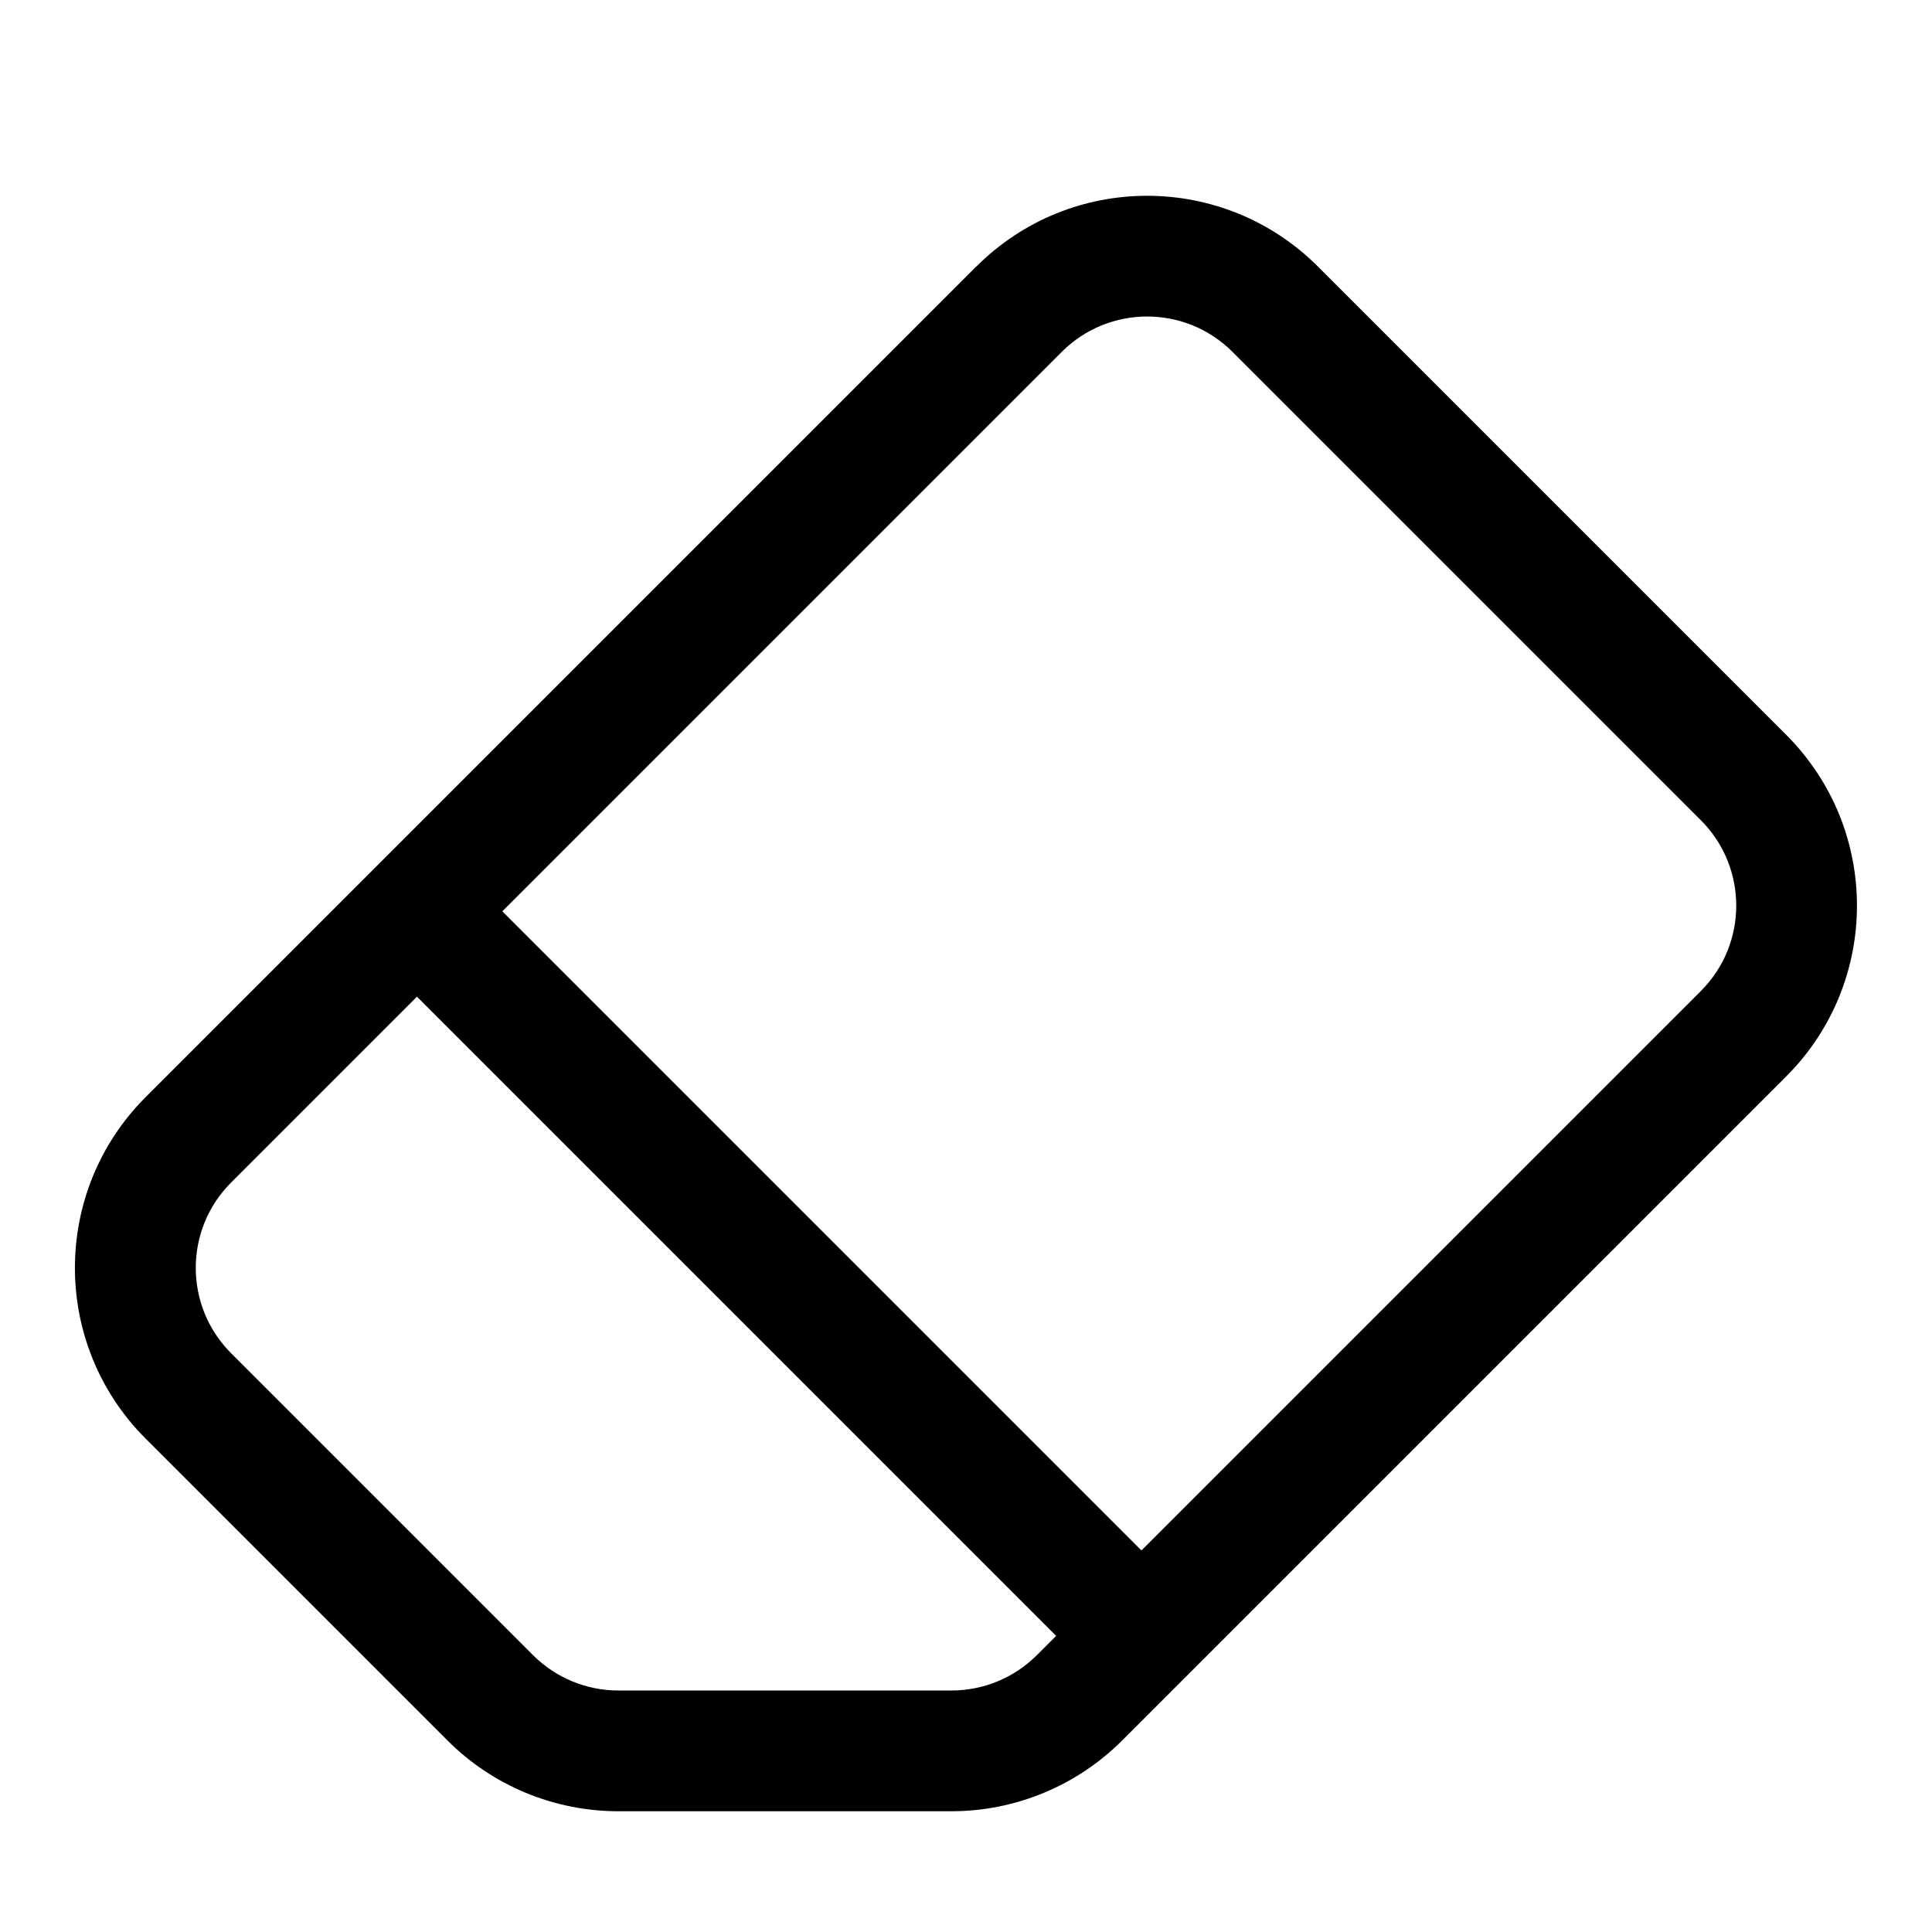
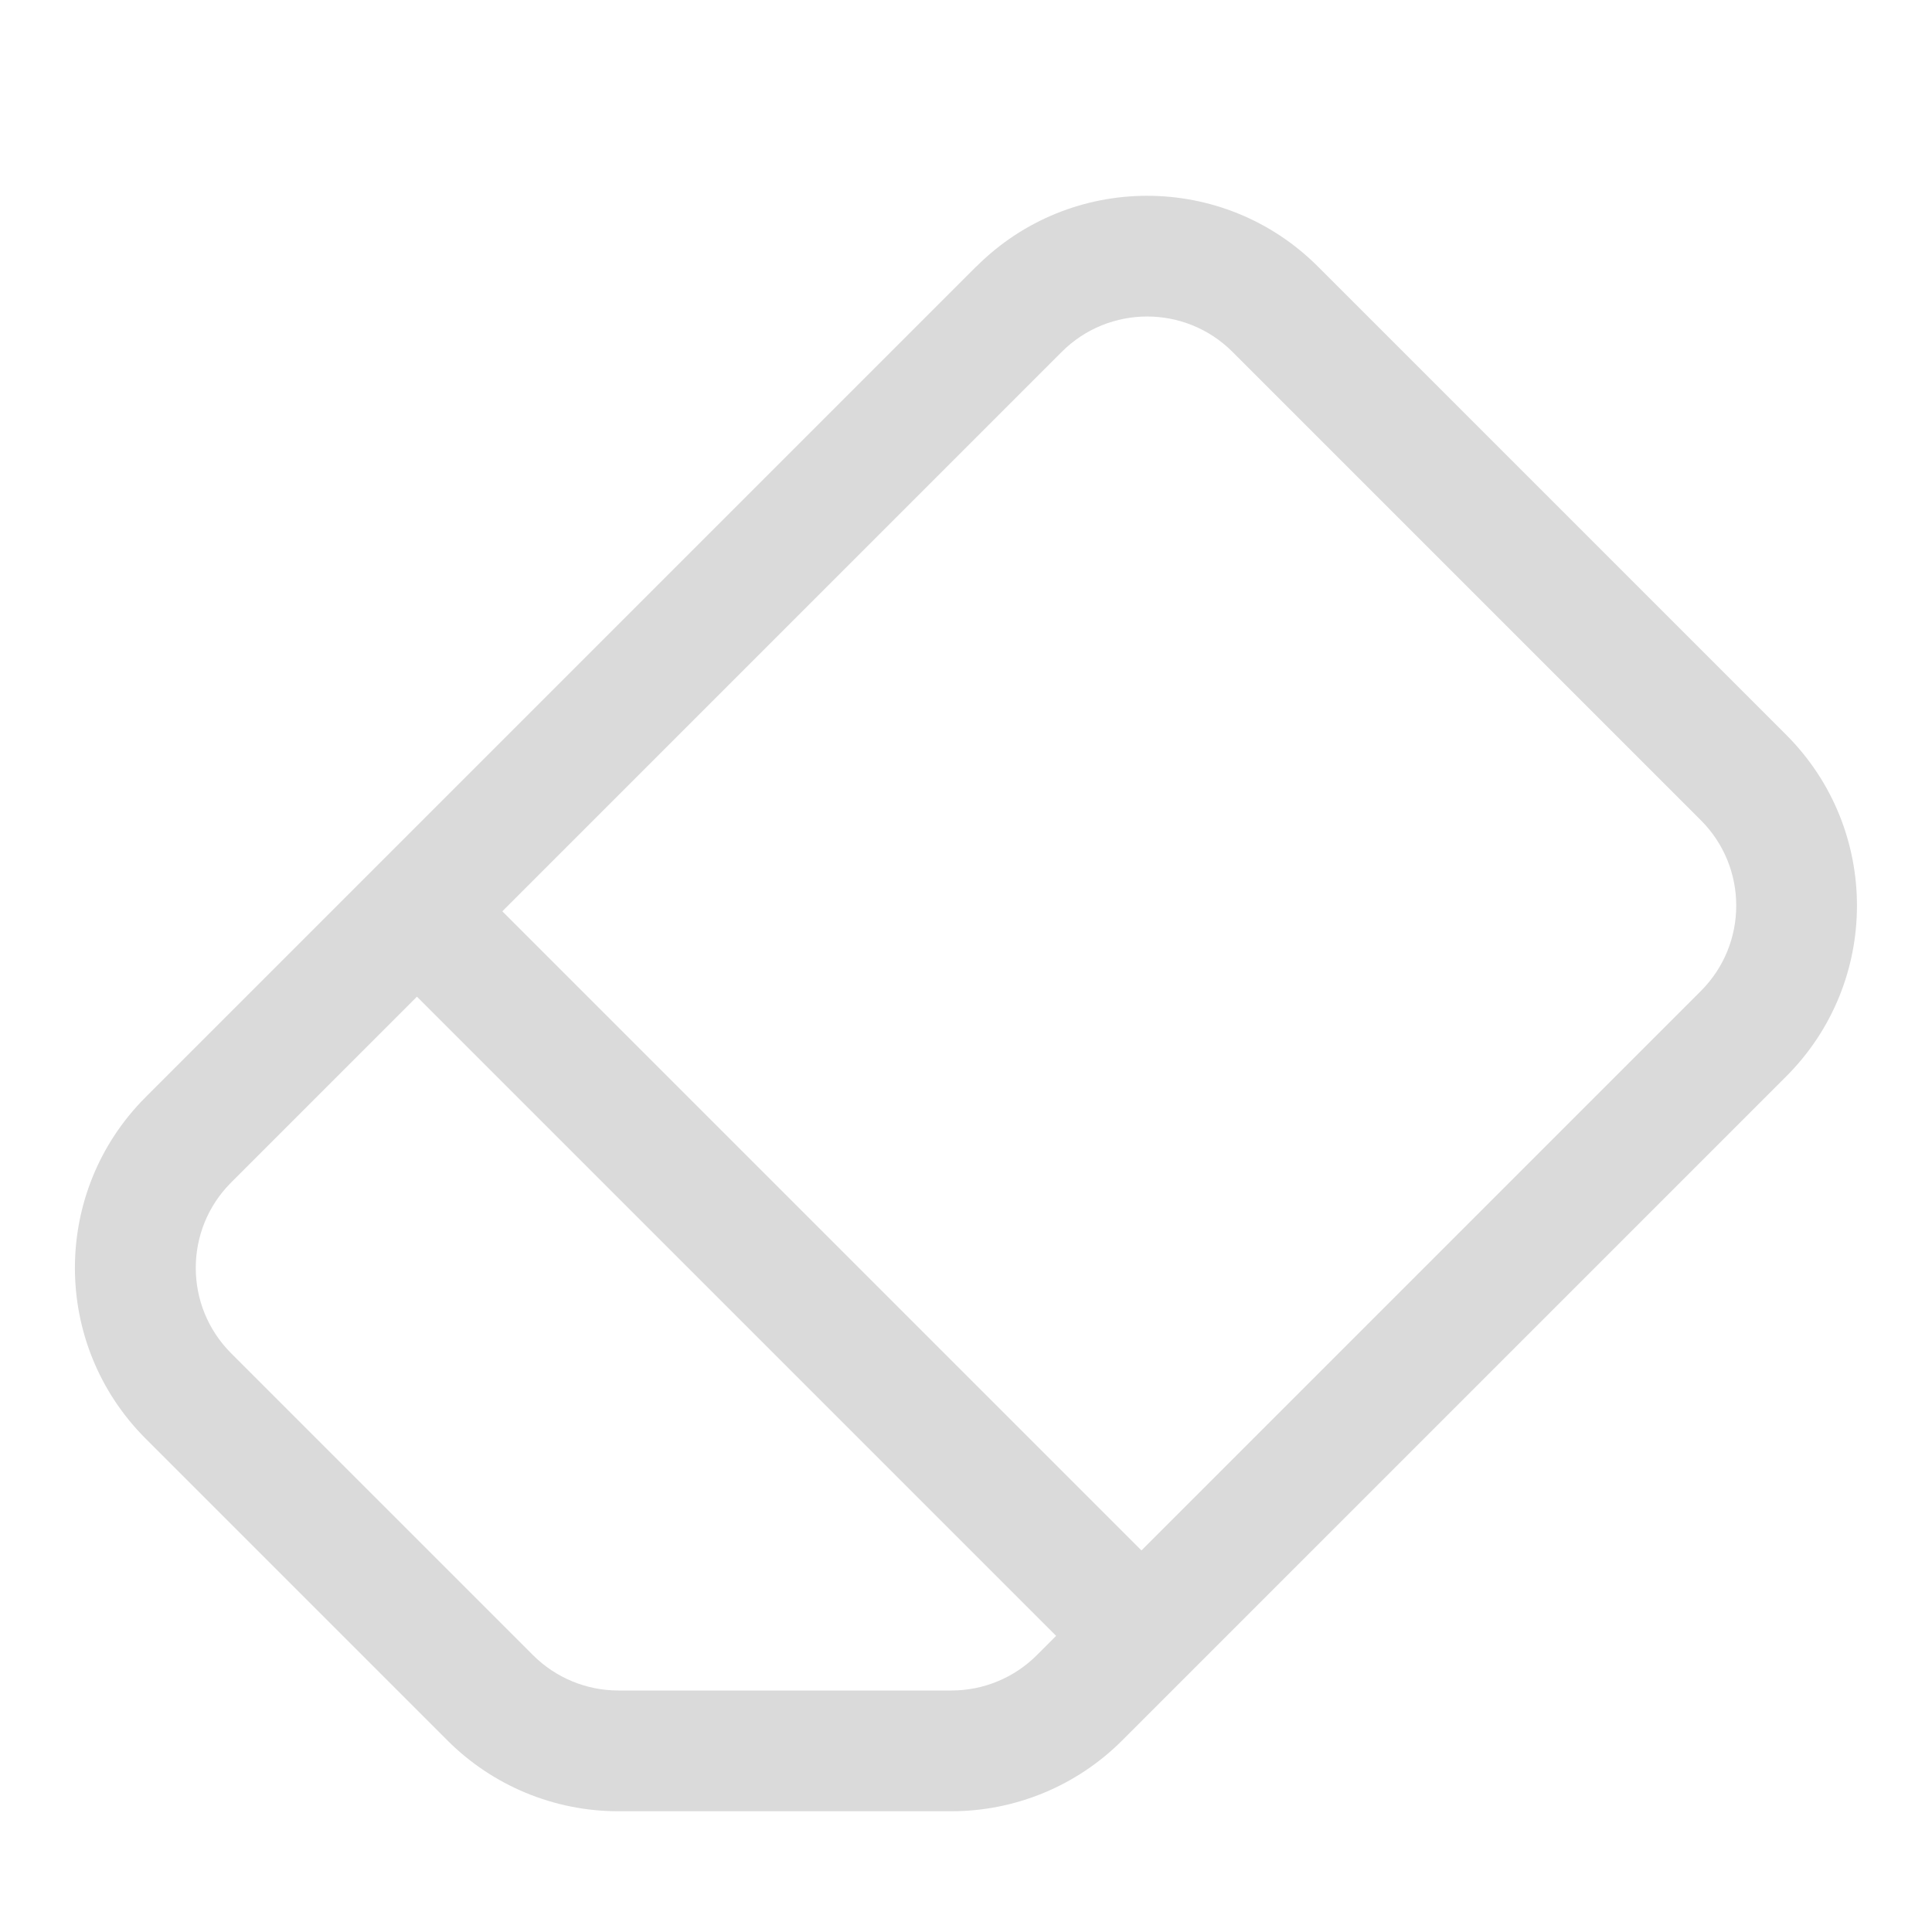
- <svg xmlns="http://www.w3.org/2000/svg" width="16" height="16" fill="currentColor" class="bi bi-eraser" viewBox="0 0 16 16">
+ <svg xmlns="http://www.w3.org/2000/svg" width="16" height="16" fill="#dadada" class="bi bi-eraser" viewBox="0 0 16 16">
  <path d="M8.086 2.207a2 2 0 0 1 2.828 0l3.879 3.879a2 2 0 0 1 0 2.828l-5.5 5.5A2 2 0 0 1 7.879 15H5.12a2 2 0 0 1-1.414-.586l-2.5-2.5a2 2 0 0 1 0-2.828l6.879-6.879zm2.121.707a1 1 0 0 0-1.414 0L4.16 7.547l5.293 5.293 4.633-4.633a1 1 0 0 0 0-1.414l-3.879-3.879zM8.746 13.547 3.453 8.254 1.914 9.793a1 1 0 0 0 0 1.414l2.5 2.5a1 1 0 0 0 .707.293H7.88a1 1 0 0 0 .707-.293l.16-.16z" />
</svg>
